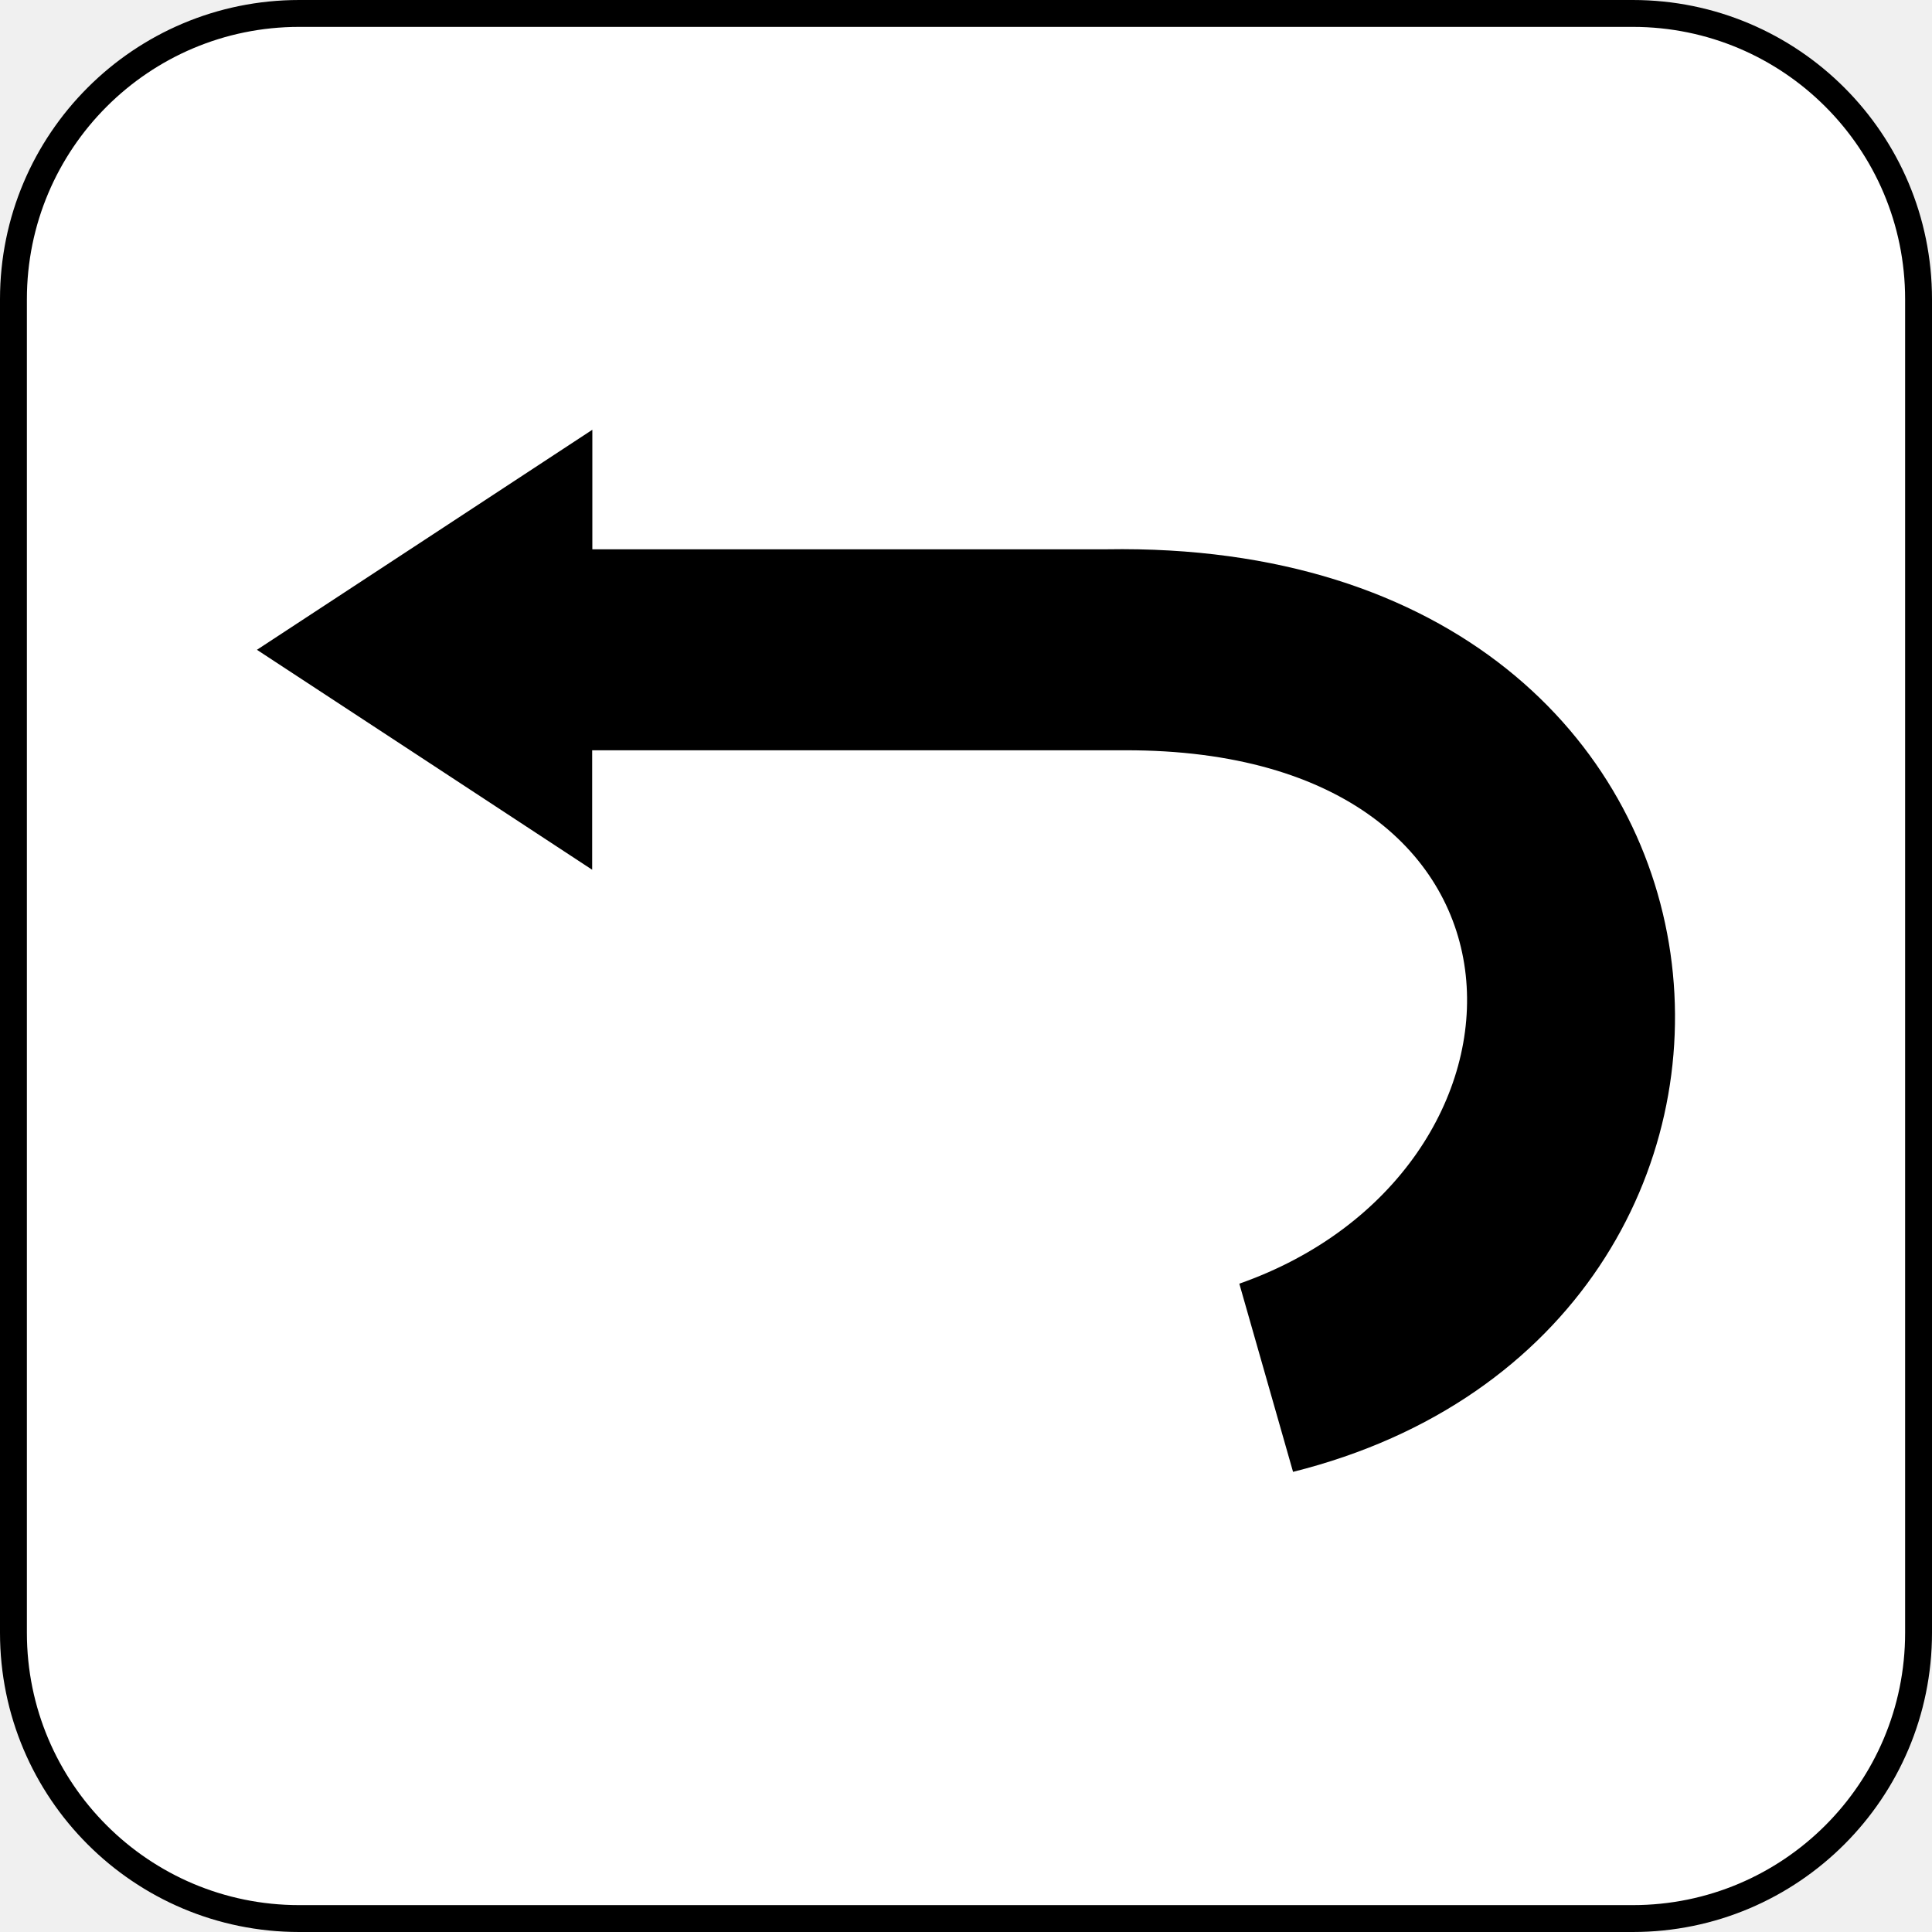
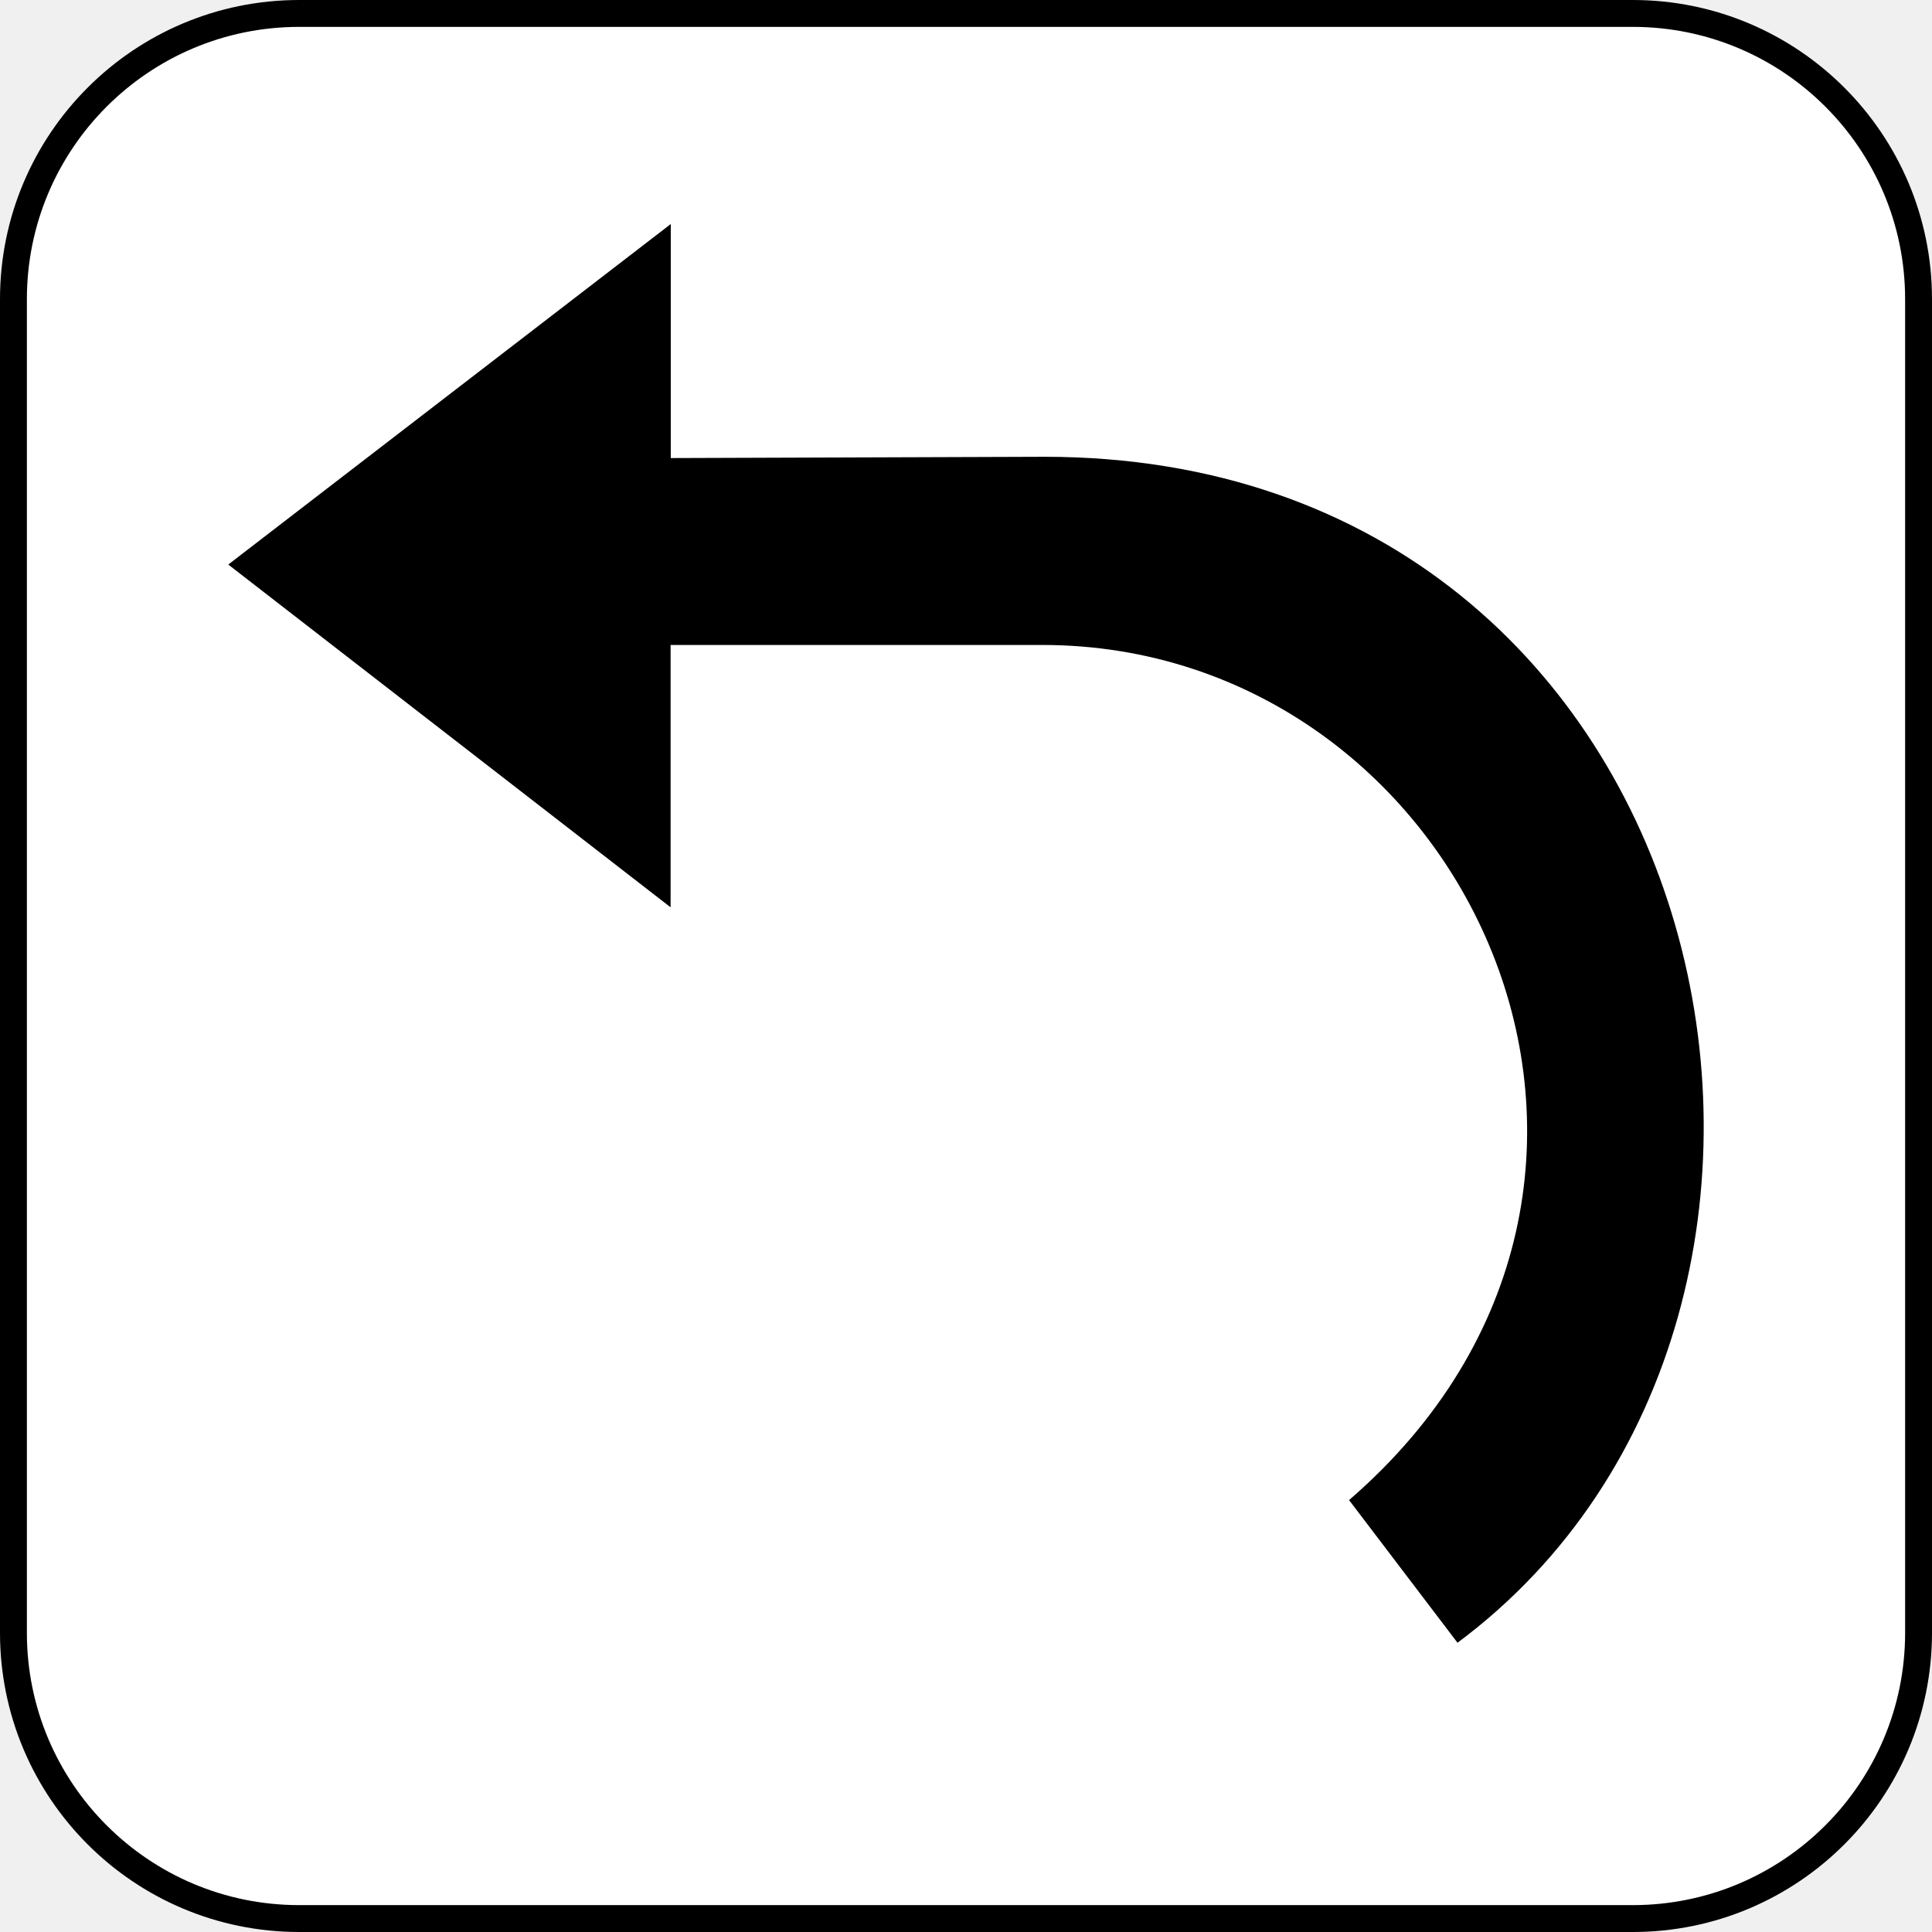
<svg xmlns="http://www.w3.org/2000/svg" id="UndoIcon" viewBox="0 0 574.93 574.93">
  <defs>
-     <style>
-       .cls-1 {
-         fill: #fff;
-         stroke: #000;
-         stroke-miterlimit: 10;
-         stroke-width: 8px;
-       }
-     </style>
+     <style>.cls-1{fill:#fff;stroke:#000;stroke-miterlimit:10;stroke-width:8px;}</style>
  </defs>
  <rect class="cls-1" x="4" y="4" width="566.93" height="566.93" rx="85.04" ry="85.04" />
-   <path d="M384.79,438c168-42,150-278-55.52-274.54h-153V127.89l-49.91,32.76-49.9,32.72,49.9,32.72,49.86,32.73V223.27H334.8c131-.27,128,125.73,34,158.73Z" transform="translate(0 0)" />
+   <path d="M199.56,270V191.93H310.15c126.18,0,200.68,159.92,91.31,254.47l32.27,42.45c133.1-99,80.6-352.92-122.94-352.92l-111.18.38V66.67L67.93,168" />
</svg>
